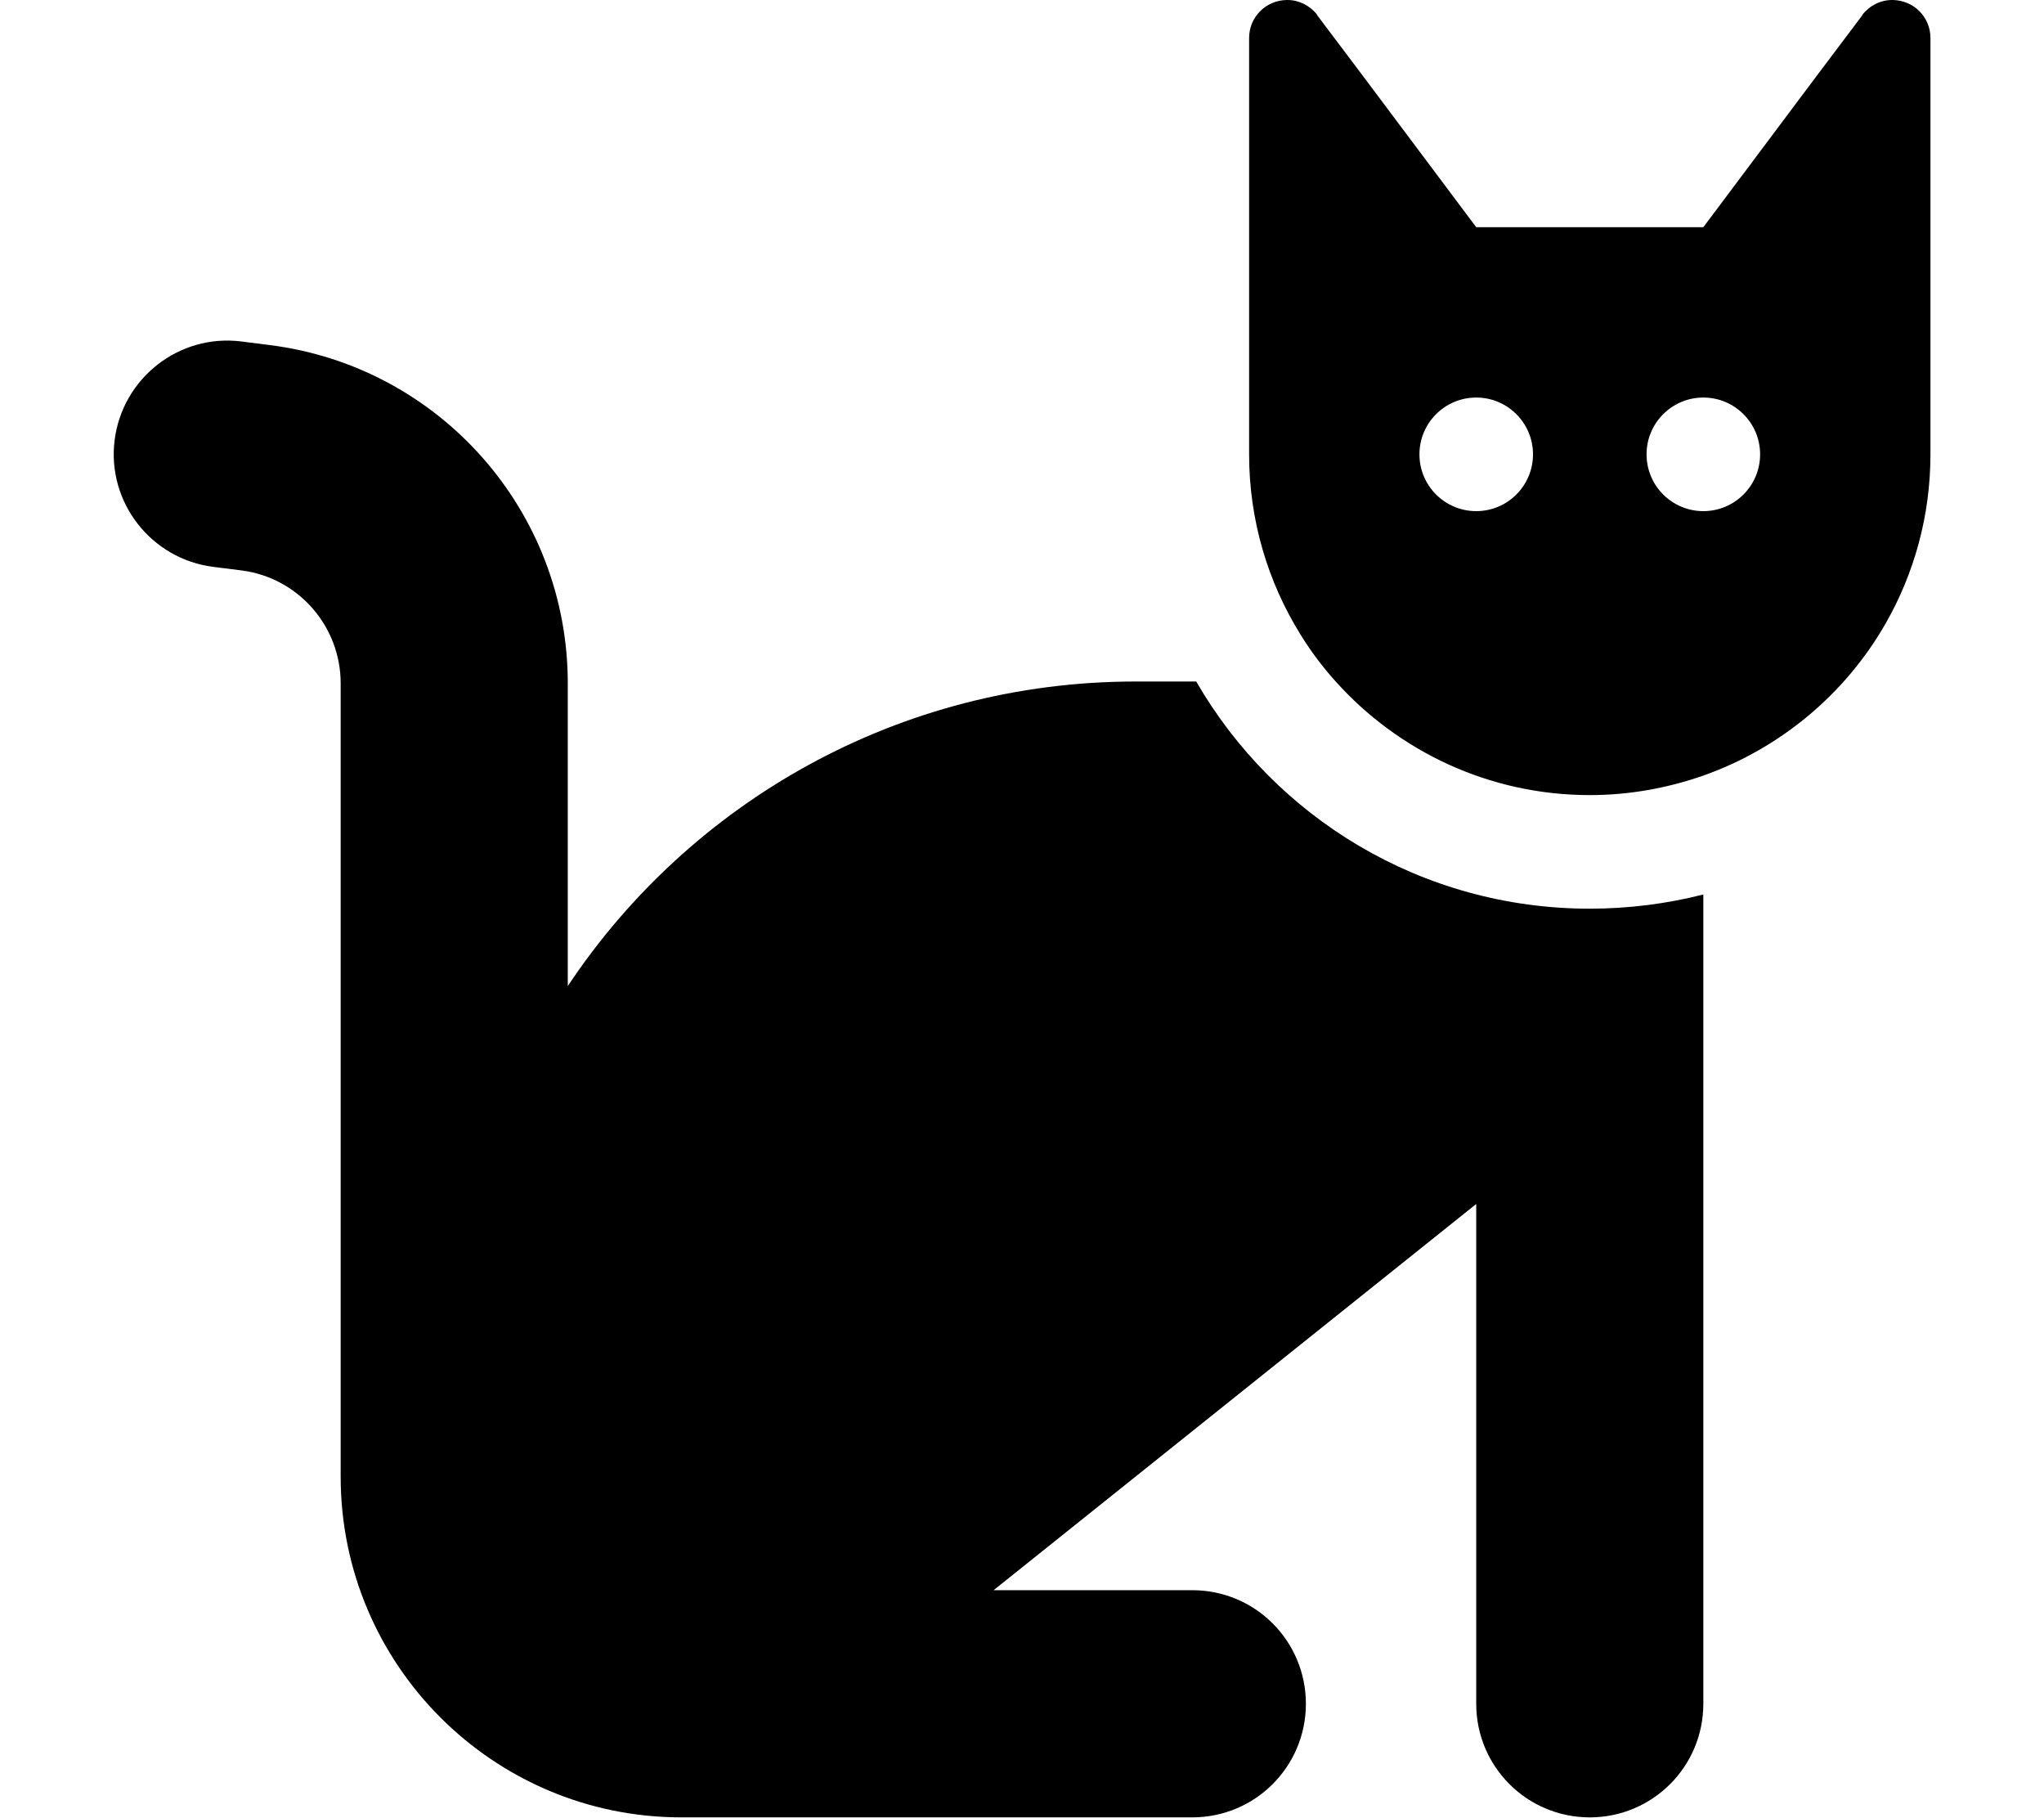
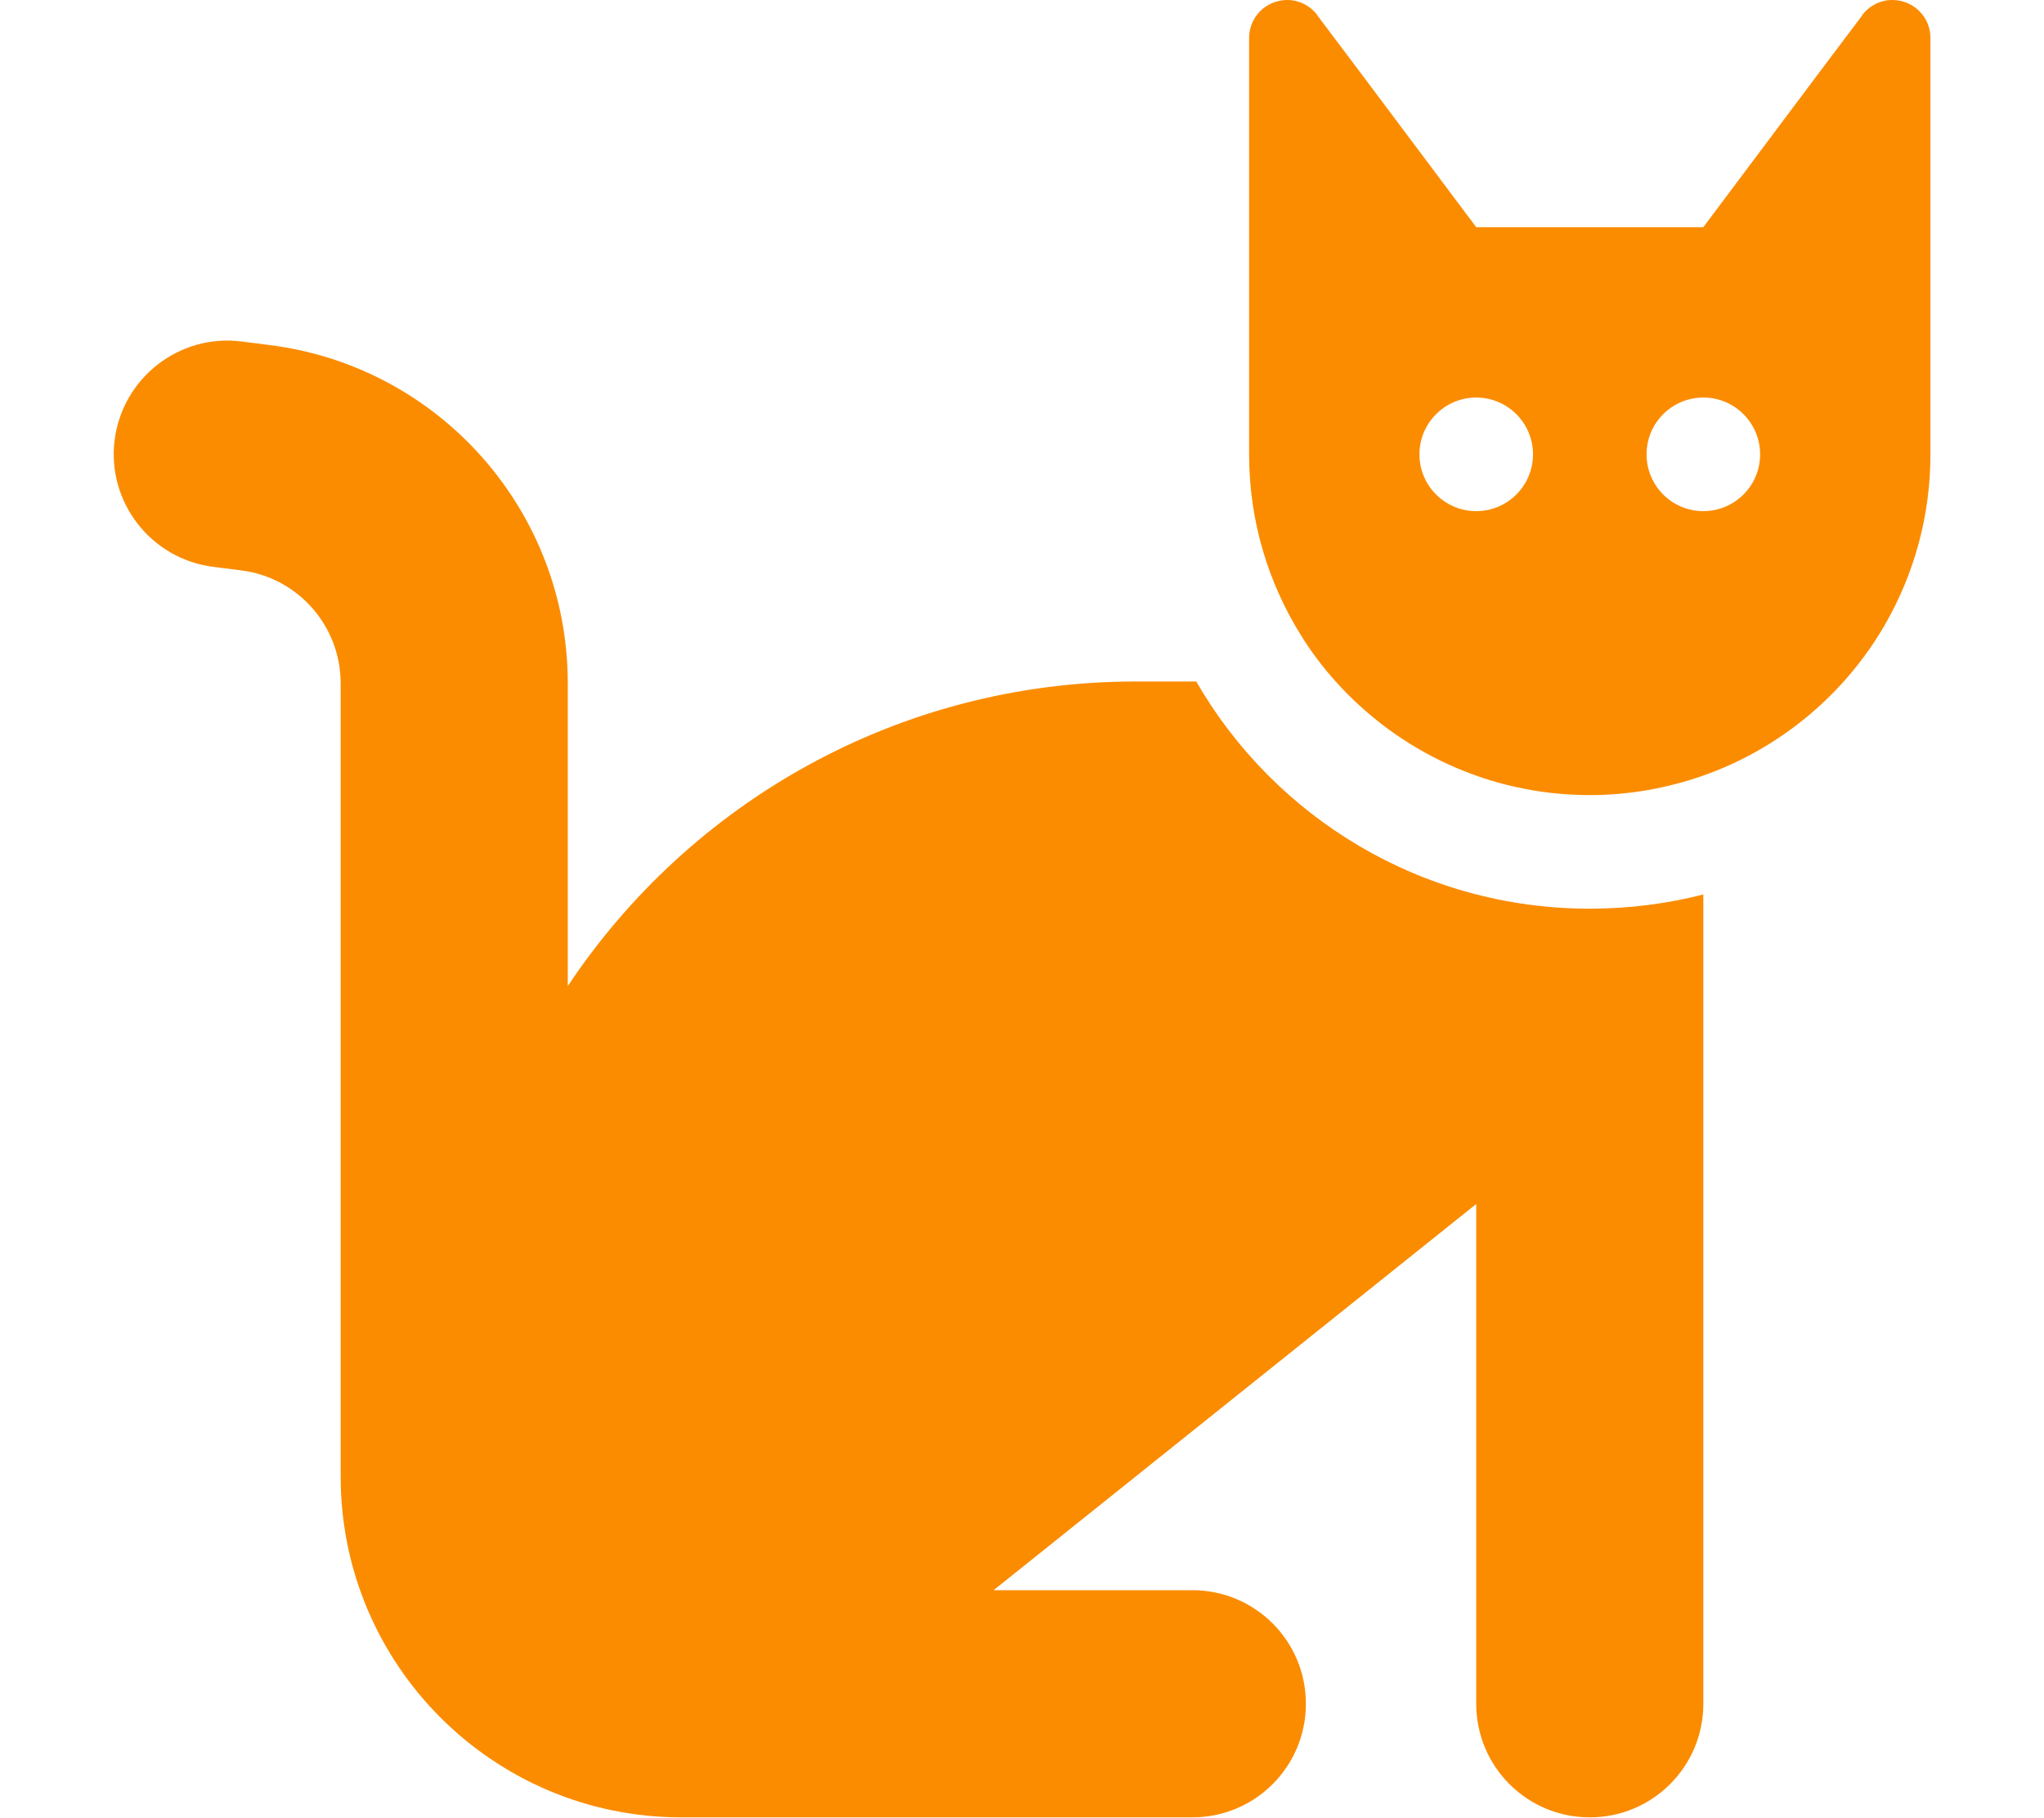
- <svg xmlns="http://www.w3.org/2000/svg" viewBox="0 0 576 512">
+ <svg xmlns="http://www.w3.org/2000/svg" viewBox="0 0 576 512" fill="#FB8C00">
  <path d="M320 192l17.1 0c22.1 38.3 63.5 64 110.9 64c11 0 21.8-1.4 32-4l0 4 0 32 0 192c0 17.7-14.3 32-32 32s-32-14.3-32-32l0-140.8L280 448l56 0c17.7 0 32 14.3 32 32s-14.3 32-32 32l-144 0c-53 0-96-43-96-96l0-223.5c0-16.1-12-29.8-28-31.8l-7.9-1c-17.5-2.2-30-18.2-27.8-35.7s18.2-30 35.7-27.8l7.9 1c48 6 84.1 46.8 84.1 95.3l0 85.3c34.4-51.7 93.2-85.8 160-85.8zm160 26.5s0 0 0 0c-10 3.5-20.8 5.5-32 5.5c-28.4 0-54-12.4-71.6-32c0 0 0 0 0 0c-3.7-4.1-7-8.5-9.9-13.2C357.3 164 352 146.6 352 128c0 0 0 0 0 0l0-96 0-20 0-1.3C352 4.8 356.7 .1 362.6 0l.2 0c3.3 0 6.4 1.6 8.4 4.2c0 0 0 0 0 .1L384 21.3l27.2 36.3L416 64l64 0 4.8-6.4L512 21.3 524.8 4.3c0 0 0 0 0-.1c2-2.6 5.1-4.2 8.4-4.2l.2 0C539.3 .1 544 4.8 544 10.7l0 1.3 0 20 0 96c0 17.3-4.6 33.6-12.6 47.6c-11.3 19.8-29.6 35.2-51.4 42.9zM432 128a16 16 0 1 0 -32 0 16 16 0 1 0 32 0zm48 16a16 16 0 1 0 0-32 16 16 0 1 0 0 32z" />
</svg>
